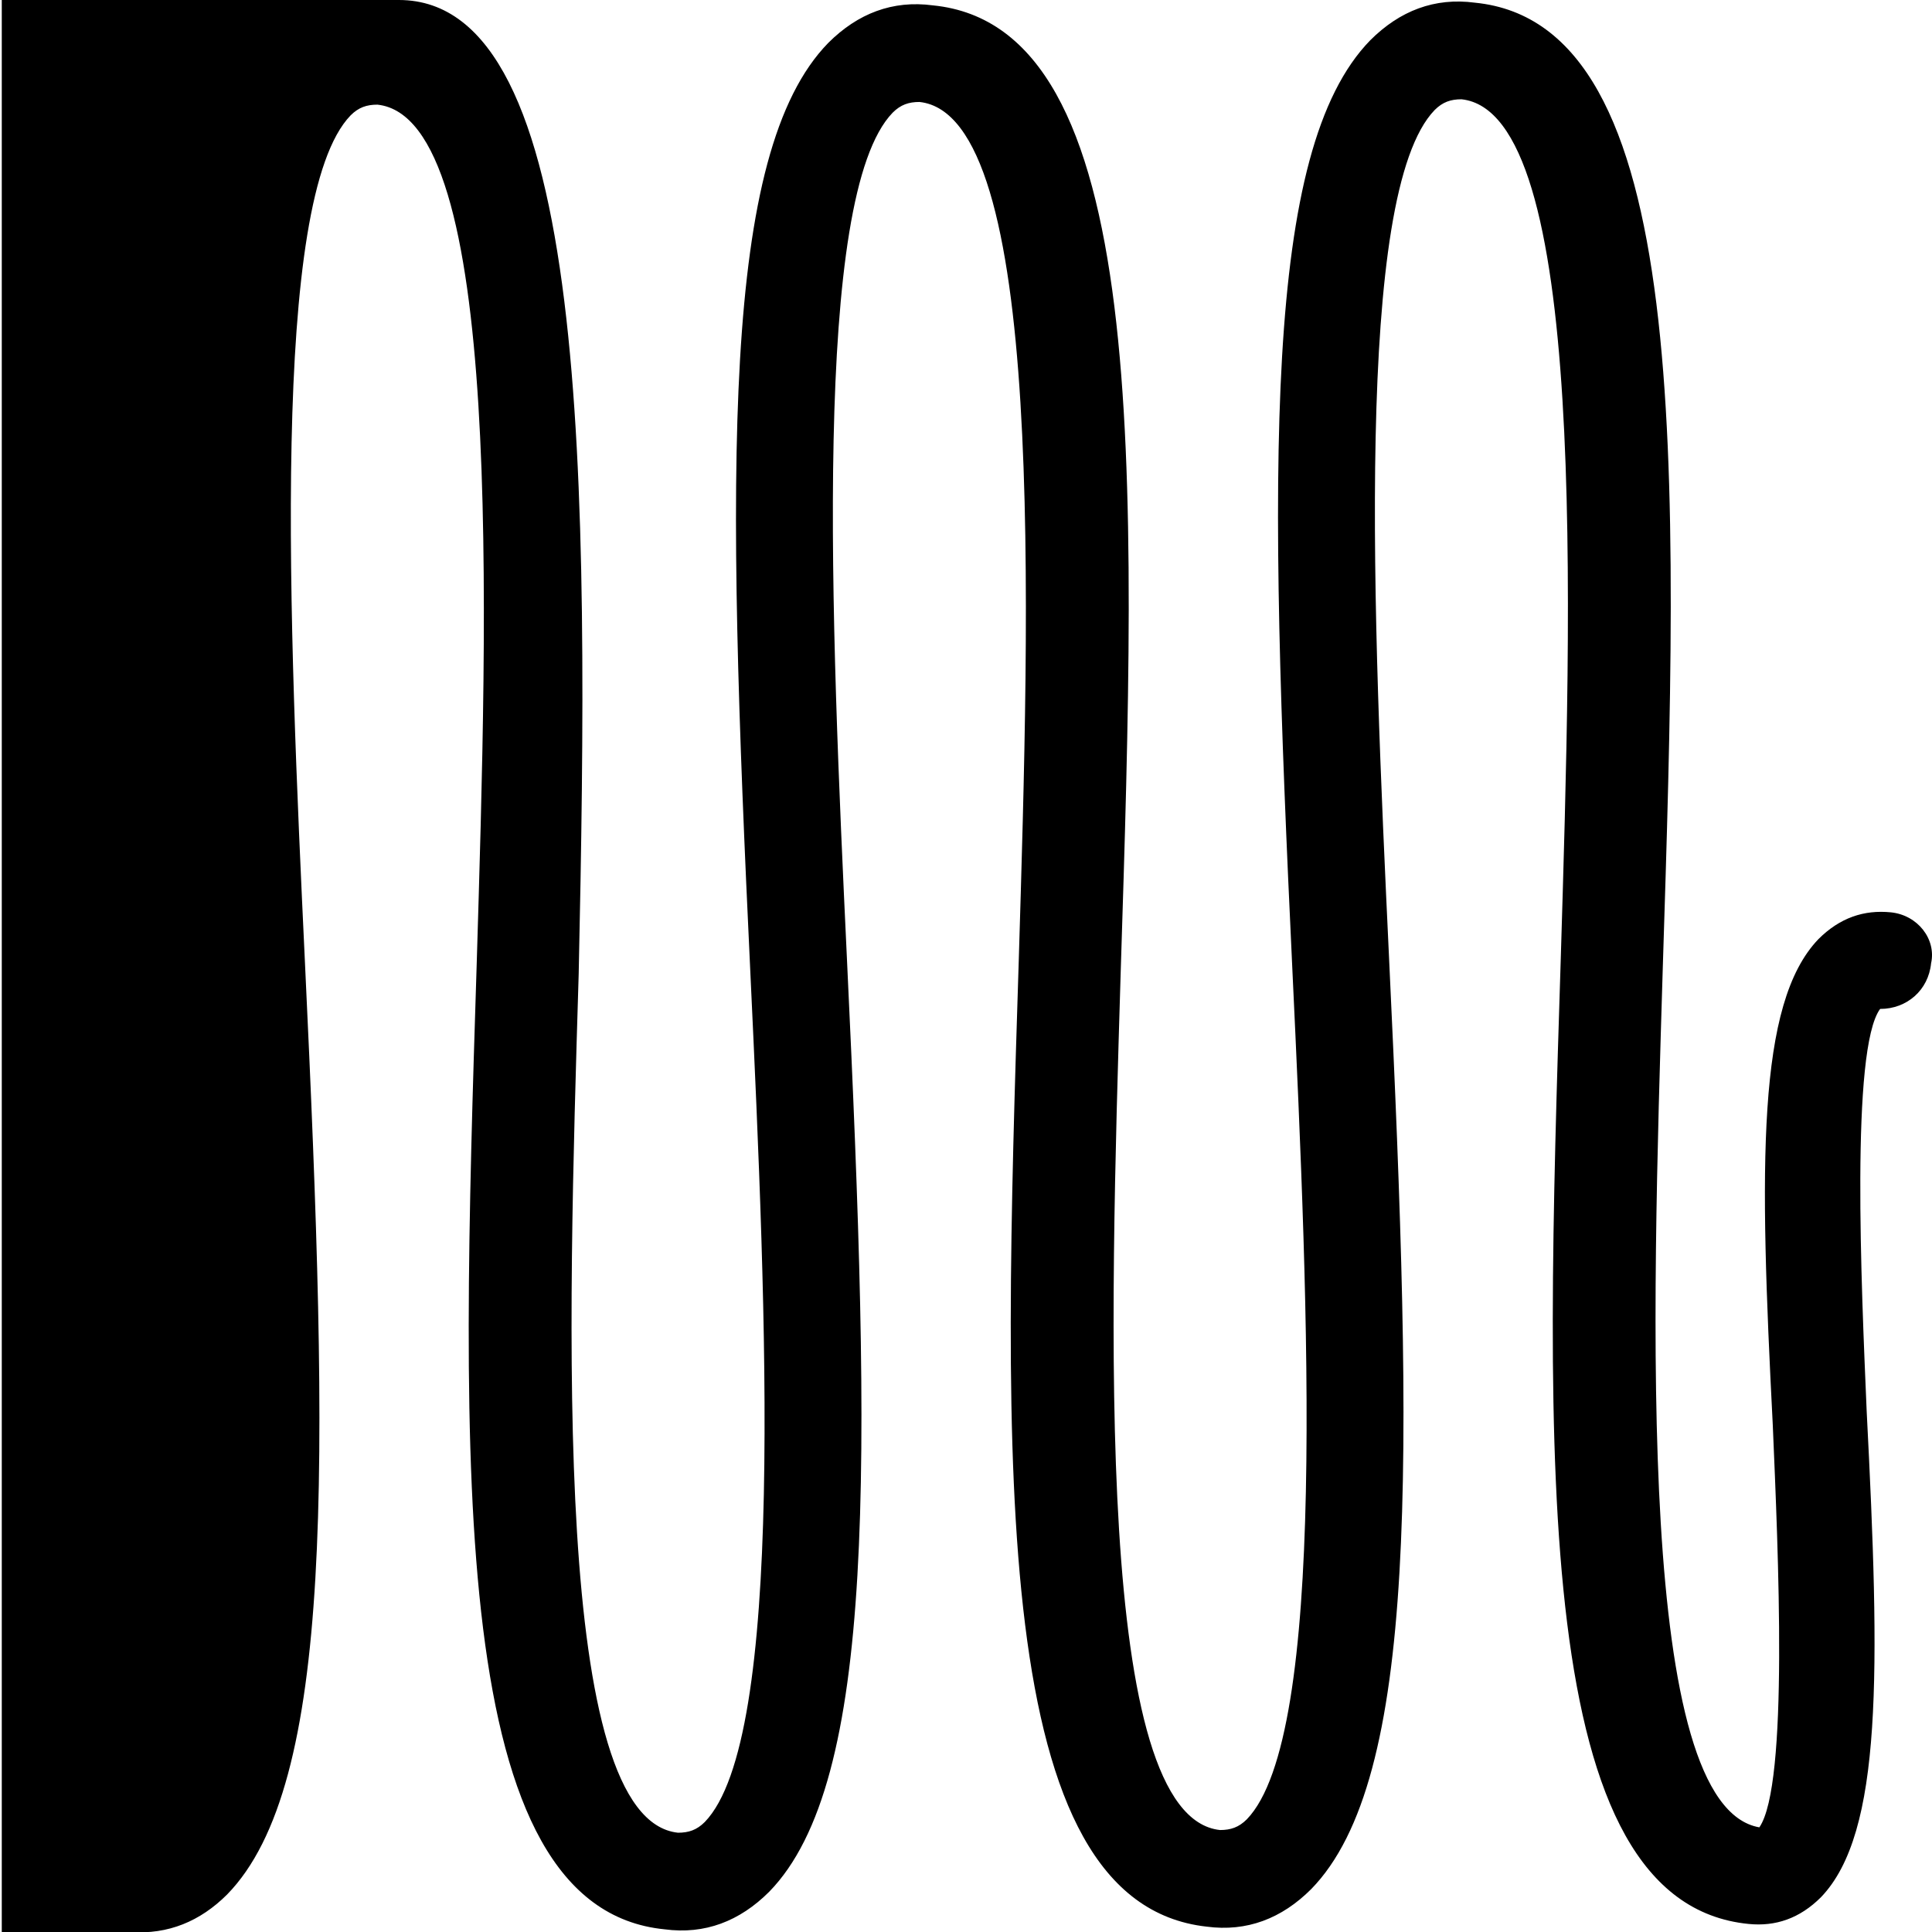
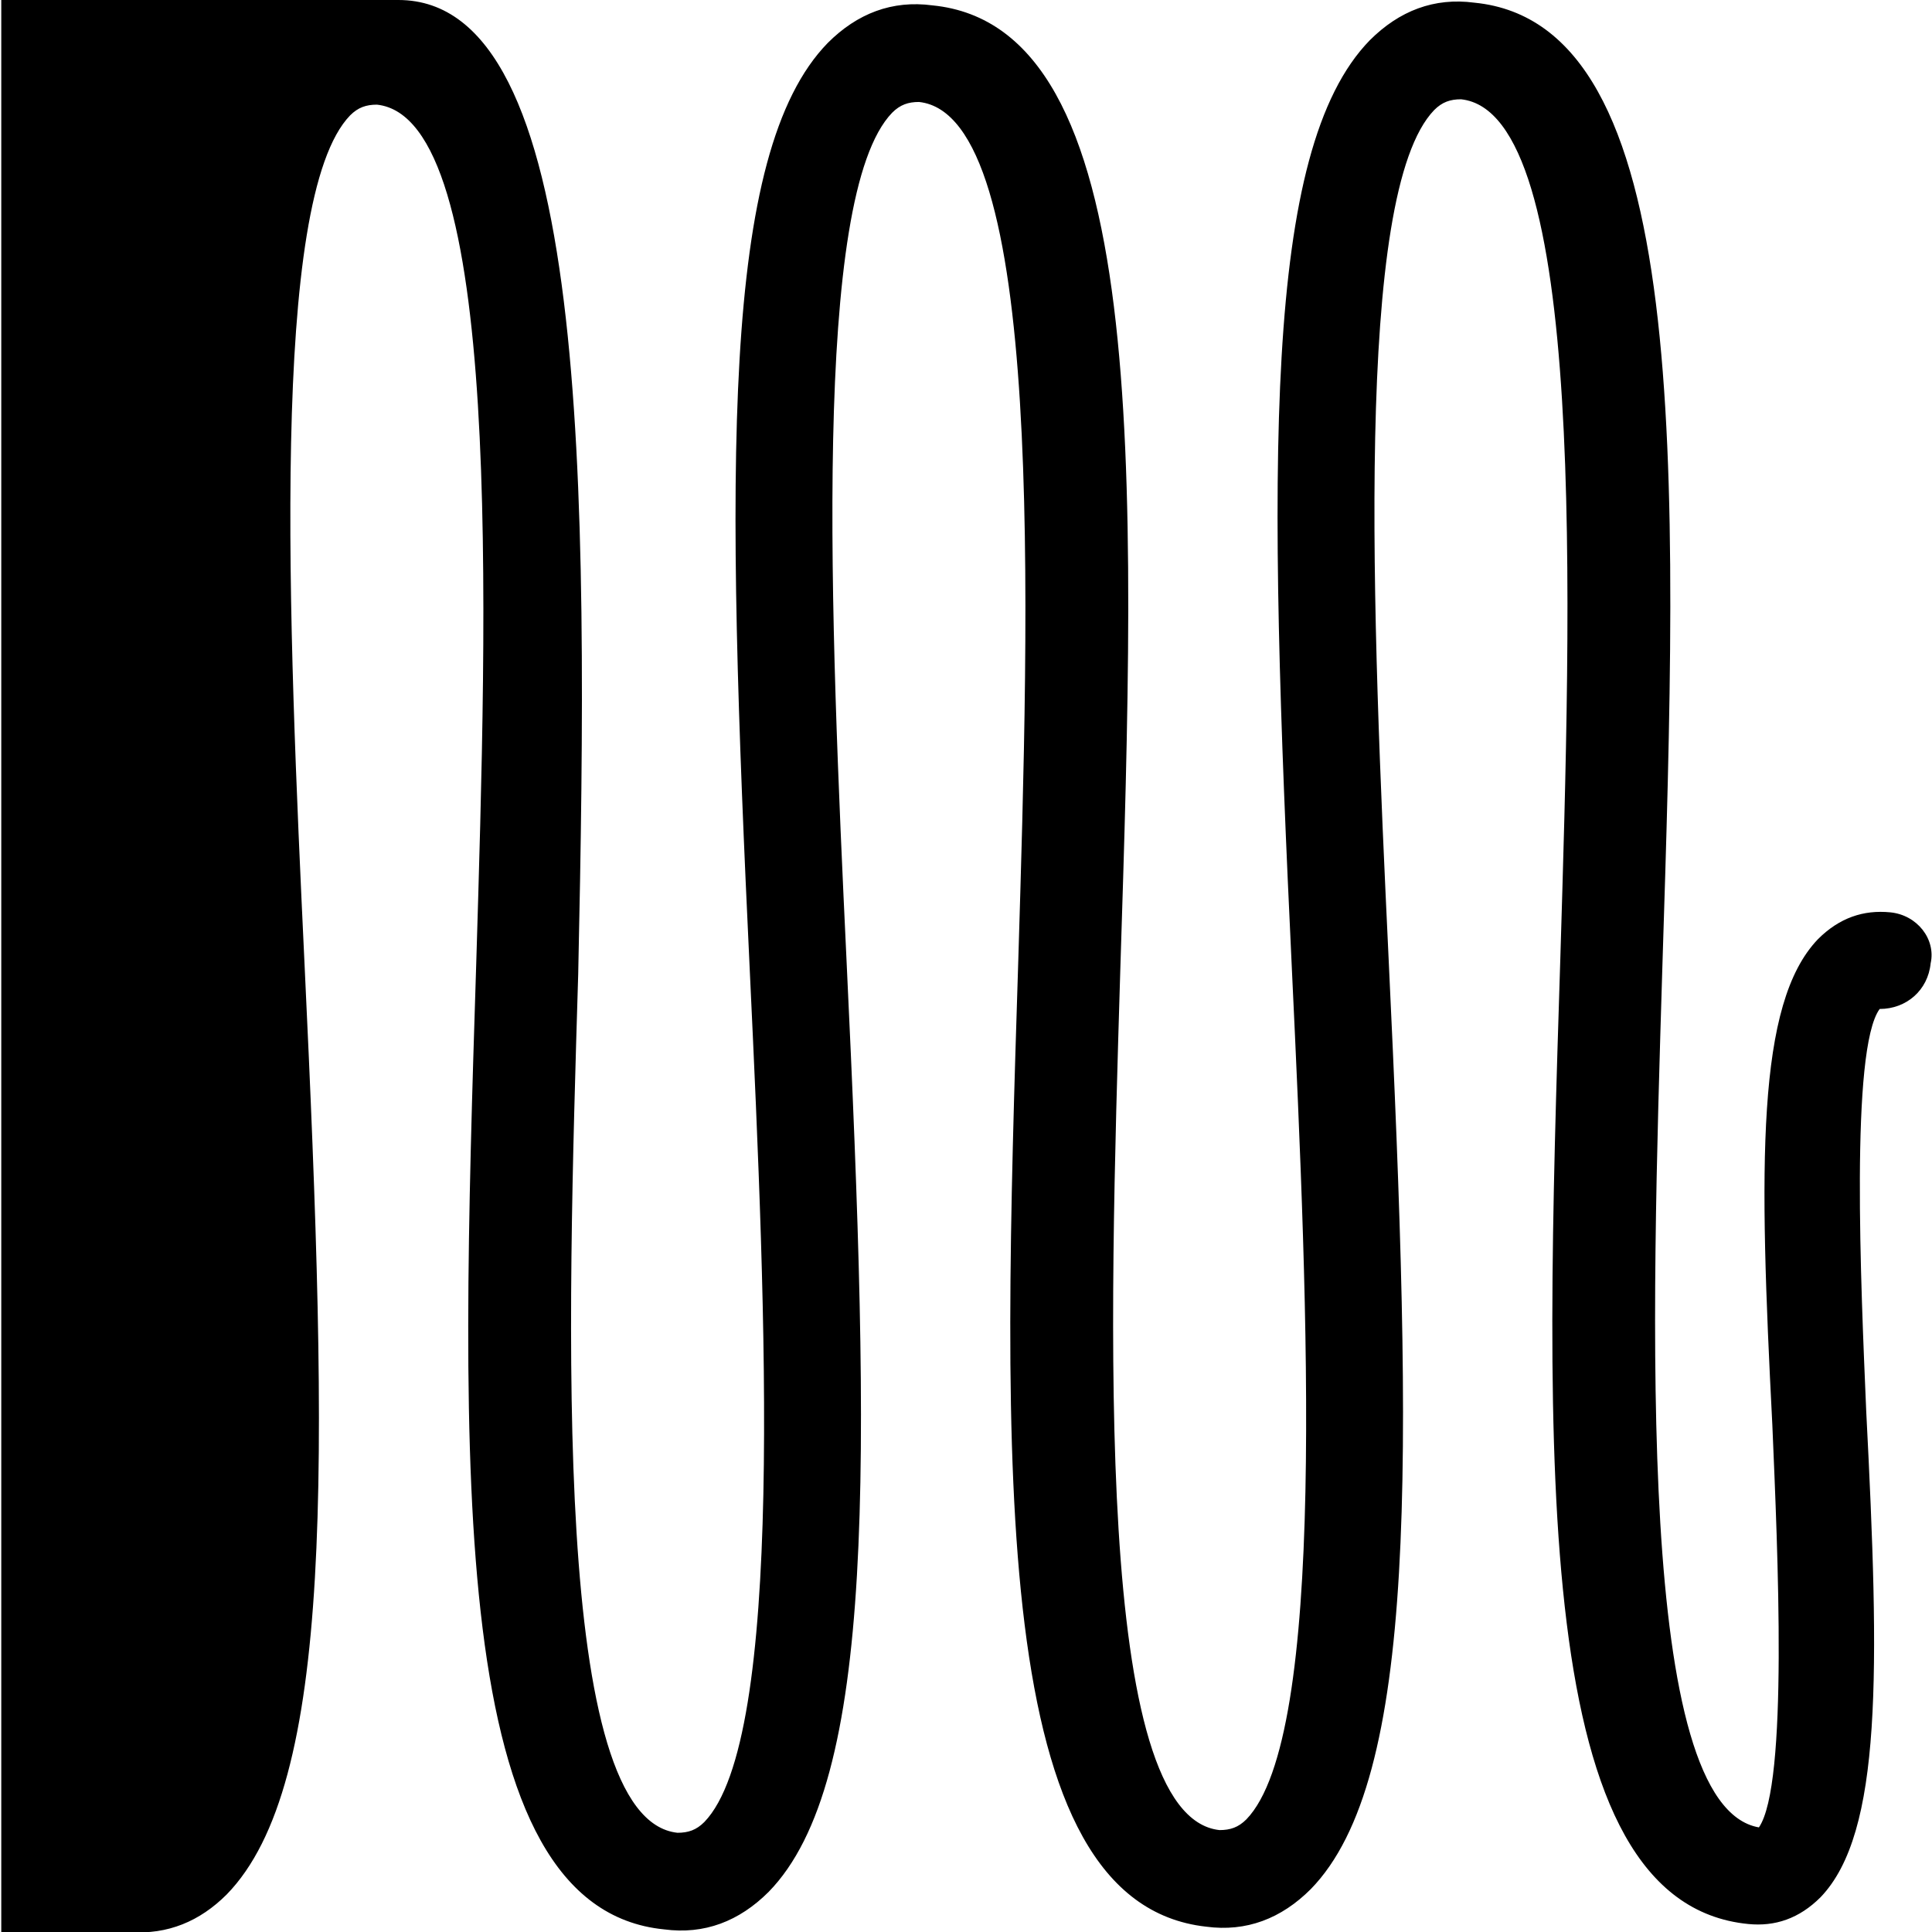
- <svg xmlns="http://www.w3.org/2000/svg" id="root" viewBox="0 0 72 72">
-   <path d="m 70.466,34 c -1,-0.1 -1.9,0.2 -2.7,1 -2.3,2.4 -2.2,8.4 -1.7,18.1 0.2,4.7 0.6,13.4 -0.5,15 -4.6,-0.8 -4,-18.8 -3.6,-32 0.6,-18.9 1.1,-35.2 -7,-36 -1.5,-0.2 -2.8,0.3 -3.9,1.4 -4,4.1 -3.8,15.8 -2.9,34.7 0.6,12.7 1.3,28.5 -1.7,31.6 -0.3,0.3 -0.6,0.4 -1,0.4 -4.7,-0.5 -4.1,-18.7 -3.7,-32 0.6,-18.9 1.1,-35.2 -7,-36 -1.5,-0.2 -2.8,0.3 -3.9,1.4 -4,4.1 -3.8,15.8 -2.9,34.7 0.6,12.7 1.3,28.5 -1.7,31.6 -0.3,0.3 -0.6,0.4 -1,0.4 -4.7,-0.5 -4.1,-18.7 -3.7,-32 0.4,-18.5 0.4,-36.3 -6.7,-36.3 l -14.8,0 0,72 4.8,0 c 1.4,0.1 2.6,-0.4 3.6,-1.4 4,-4.1 3.8,-15.8 2.9,-34.7 -0.6,-12.7 -1.3,-28.5 1.7,-31.6 0.3,-0.3 0.6,-0.4 1,-0.4 4.7,0.5 4.1,18.7 3.7,32 -0.6,18.9 -1.1,35.2 7,36 1.5,0.2 2.8,-0.3 3.9,-1.4 4,-4.1 3.8,-15.8 2.9,-34.7 -0.6,-12.7 -1.3,-28.5 1.7,-31.6 0.3,-0.3 0.6,-0.4 1,-0.4 4.7,0.5 4.1,18.7 3.7,32 -0.6,18.9 -1.1,35.1 7,36 1.5,0.2 2.8,-0.3 3.9,-1.4 4,-4.1 3.8,-15.8 2.9,-34.7 -0.6,-12.7 -1.3,-28.5 1.7,-31.6 0.3,-0.3 0.6,-0.4 1,-0.4 4.7,0.5 4.1,18.7 3.7,32 -0.6,18.9 -1.1,35.2 7,36 1,0.1 1.9,-0.2 2.7,-1 2.3,-2.4 2.2,-8.4 1.7,-18.1 -0.2,-4.7 -0.6,-13.5 0.5,-15 1,0 1.8,-0.7 1.9,-1.7 0.2,-0.9 -0.5,-1.8 -1.5,-1.9 z" />
+ <svg xmlns="http://www.w3.org/2000/svg" width="100" height="100">
+   <path d="M97.846 47.223c-1.389-.138-2.639.278-3.75 1.39-3.194 3.333-3.055 11.666-2.36 25.139.277 6.528.832 18.612-.695 20.834-6.39-1.111-5.556-26.112-5-44.446.833-26.25 1.527-48.89-9.723-50.001-2.083-.278-3.889.417-5.417 1.944-5.555 5.695-5.278 21.945-4.028 48.196.834 17.64 1.806 39.585-2.36 43.89-.417.417-.834.556-1.39.556-6.528-.695-5.694-25.973-5.139-44.446.834-26.25 1.528-48.89-9.722-50.001-2.084-.278-3.89.416-5.417 1.944-5.556 5.695-5.278 21.945-4.028 48.196.833 17.64 1.806 39.584-2.361 43.89-.417.417-.833.556-1.39.556-6.527-.695-5.694-25.973-5.138-44.446C30.483 24.723 30.483 0 20.622 0H.066v100.003h6.667c1.944.139 3.611-.556 5-1.945 5.556-5.694 5.278-21.945 4.028-48.196-.833-17.639-1.806-39.584 2.361-43.89.417-.416.833-.555 1.389-.555 6.528.694 5.695 25.973 5.139 44.445-.833 26.251-1.528 48.89 9.722 50.002 2.084.278 3.89-.417 5.417-1.945 5.556-5.694 5.278-21.945 4.028-48.195-.833-17.64-1.805-39.585 2.361-43.89.417-.417.834-.556 1.39-.556 6.527.694 5.694 25.973 5.138 44.446-.833 26.25-1.528 48.75 9.723 50 2.083.279 3.889-.416 5.417-1.944 5.555-5.694 5.278-21.945 4.027-48.195-.833-17.64-1.805-39.585 2.362-43.89.416-.417.833-.556 1.389-.556 6.528.694 5.694 25.973 5.139 44.446-.834 26.25-1.528 48.89 9.722 50.001 1.389.139 2.64-.278 3.75-1.389 3.195-3.333 3.056-11.667 2.361-25.14-.277-6.527-.833-18.75.695-20.833 1.389 0 2.5-.973 2.639-2.362.278-1.25-.695-2.5-2.084-2.639z" />
</svg>
